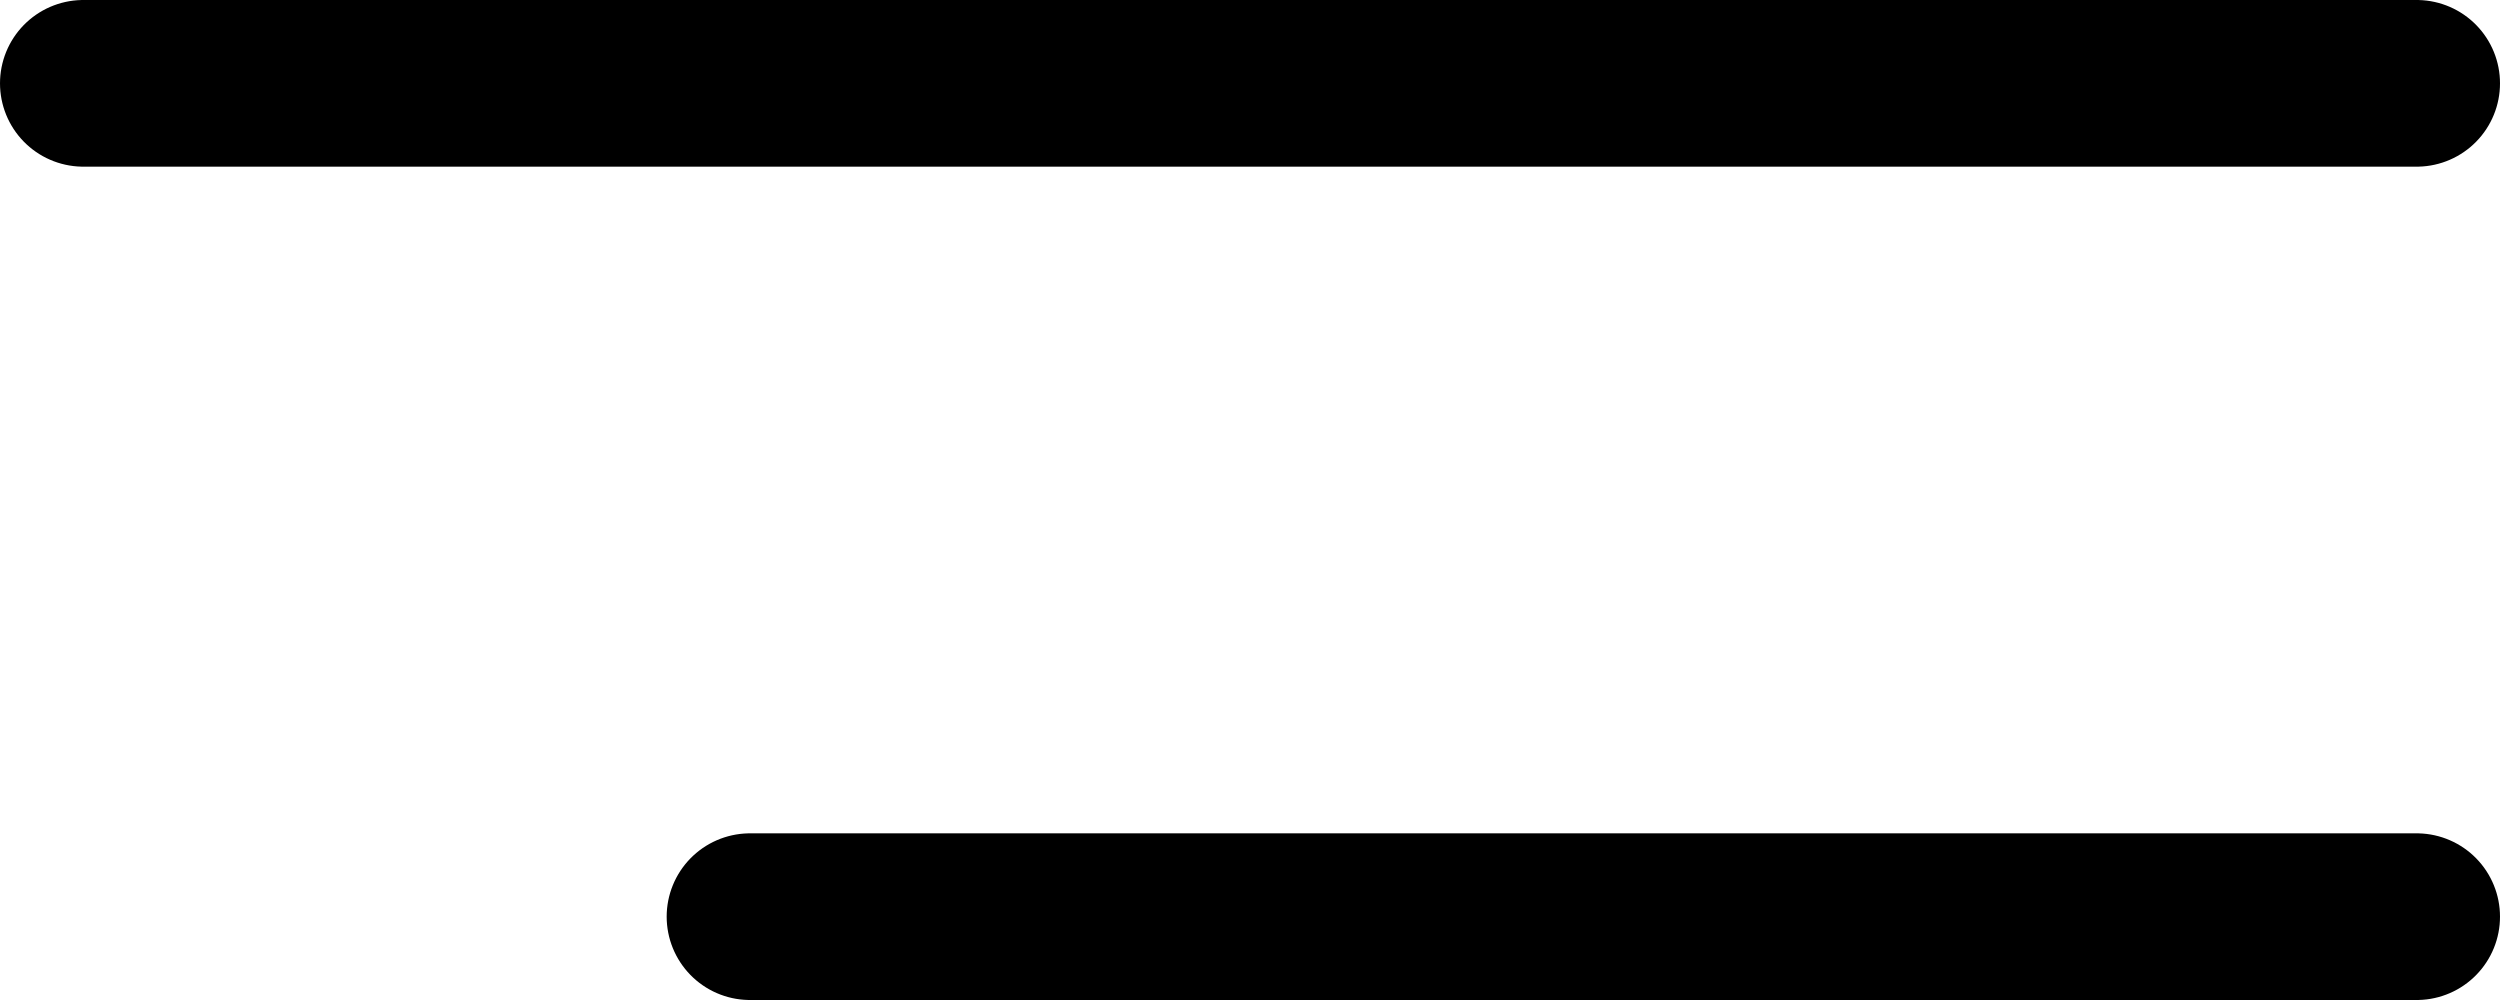
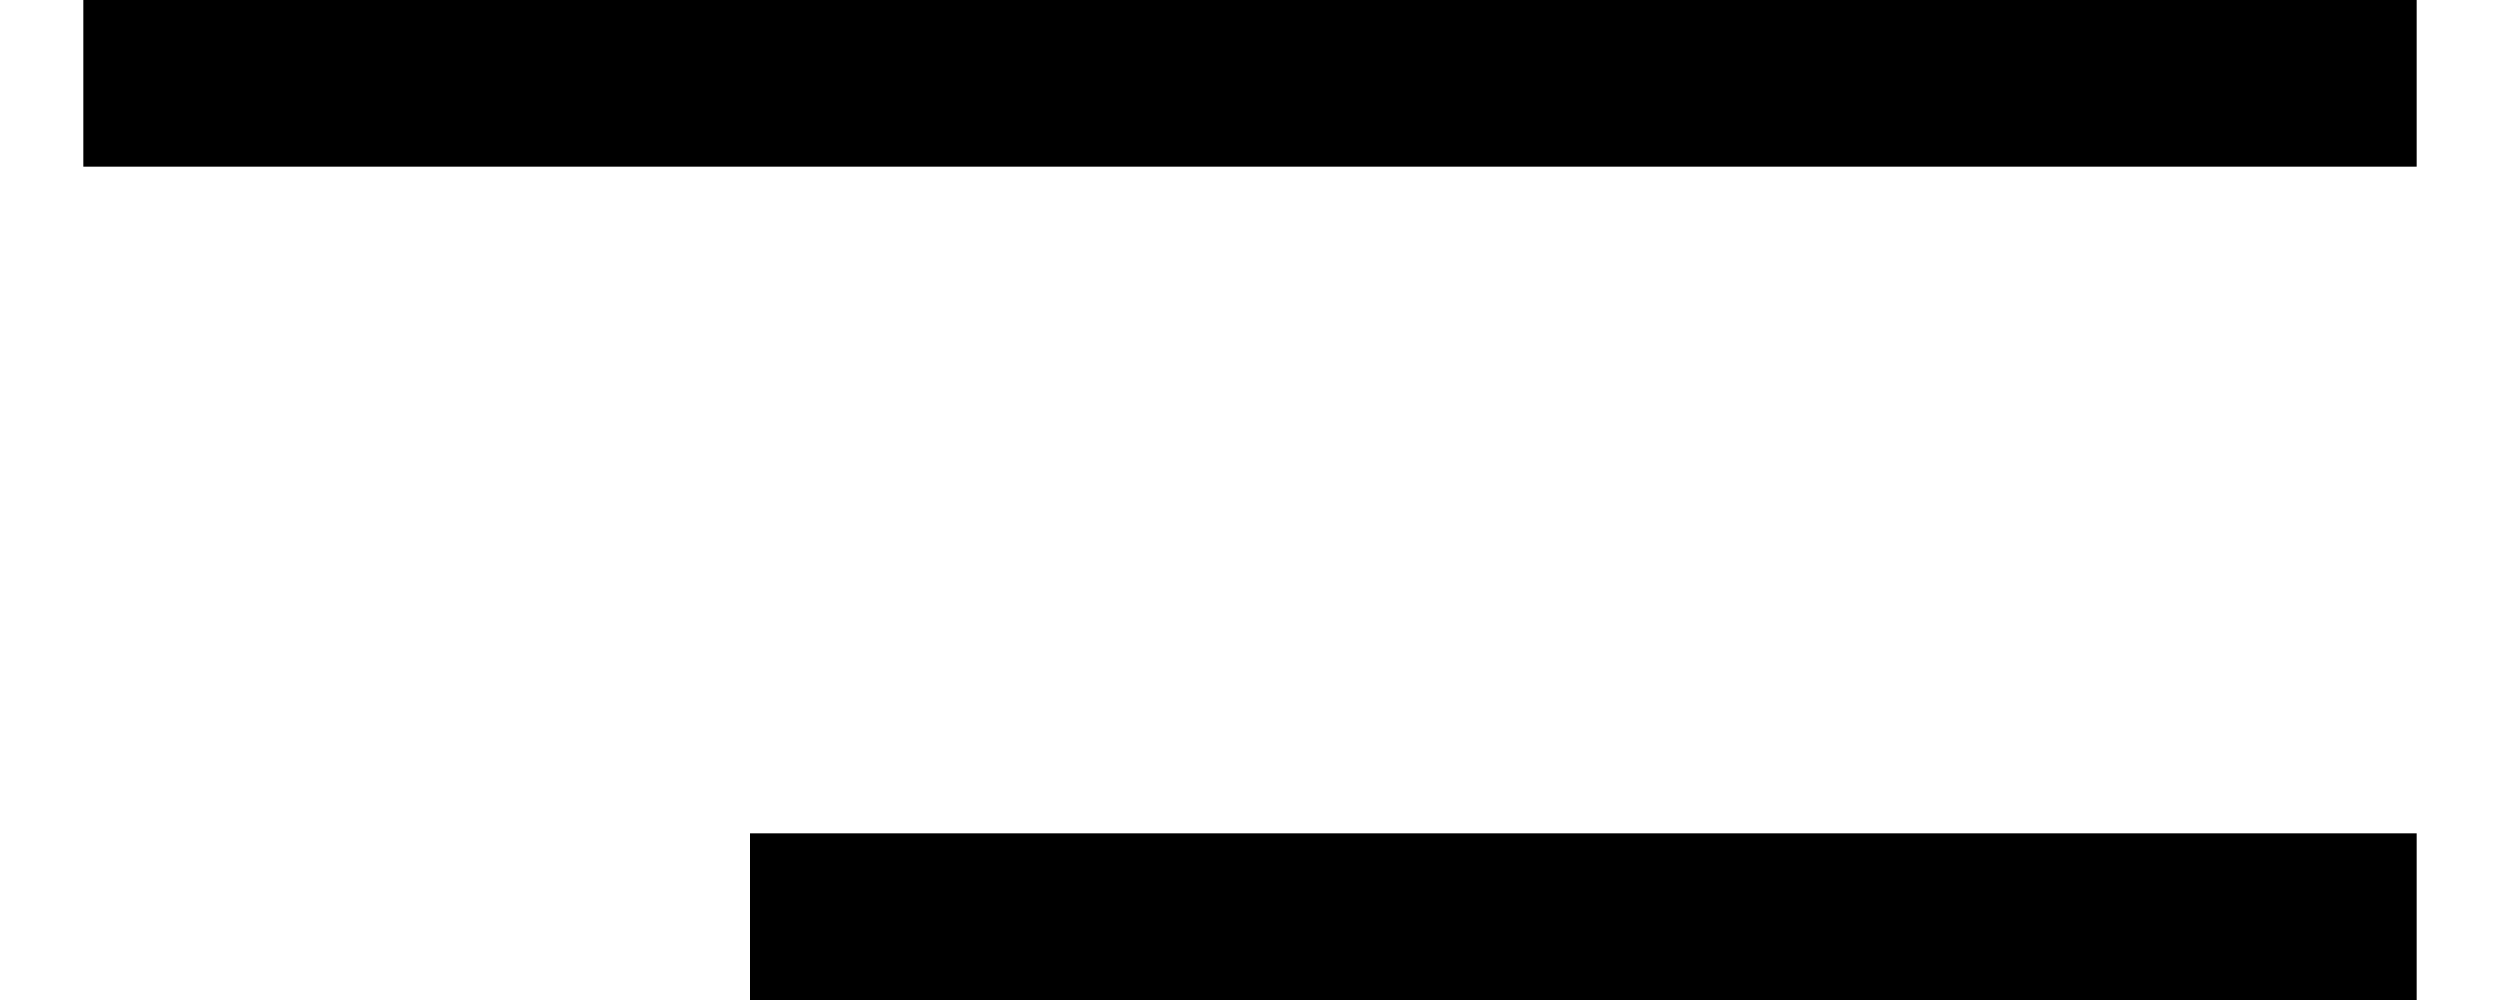
<svg xmlns="http://www.w3.org/2000/svg" width="15" height="6" viewBox="0 0 15 6" fill="none">
-   <line x1="0.5" y1="0.5" x2="14.5" y2="0.5" stroke="black" stroke-linecap="round" />
-   <line x1="4.5" y1="5.5" x2="14.5" y2="5.5" stroke="black" stroke-linecap="round" />
+   <line x1="0.5" y1="0.5" x2="14.5" y2="0.5" stroke="black" strokeLinecap="round" />
+   <line x1="4.5" y1="5.5" x2="14.5" y2="5.5" stroke="black" strokeLinecap="round" />
</svg>
